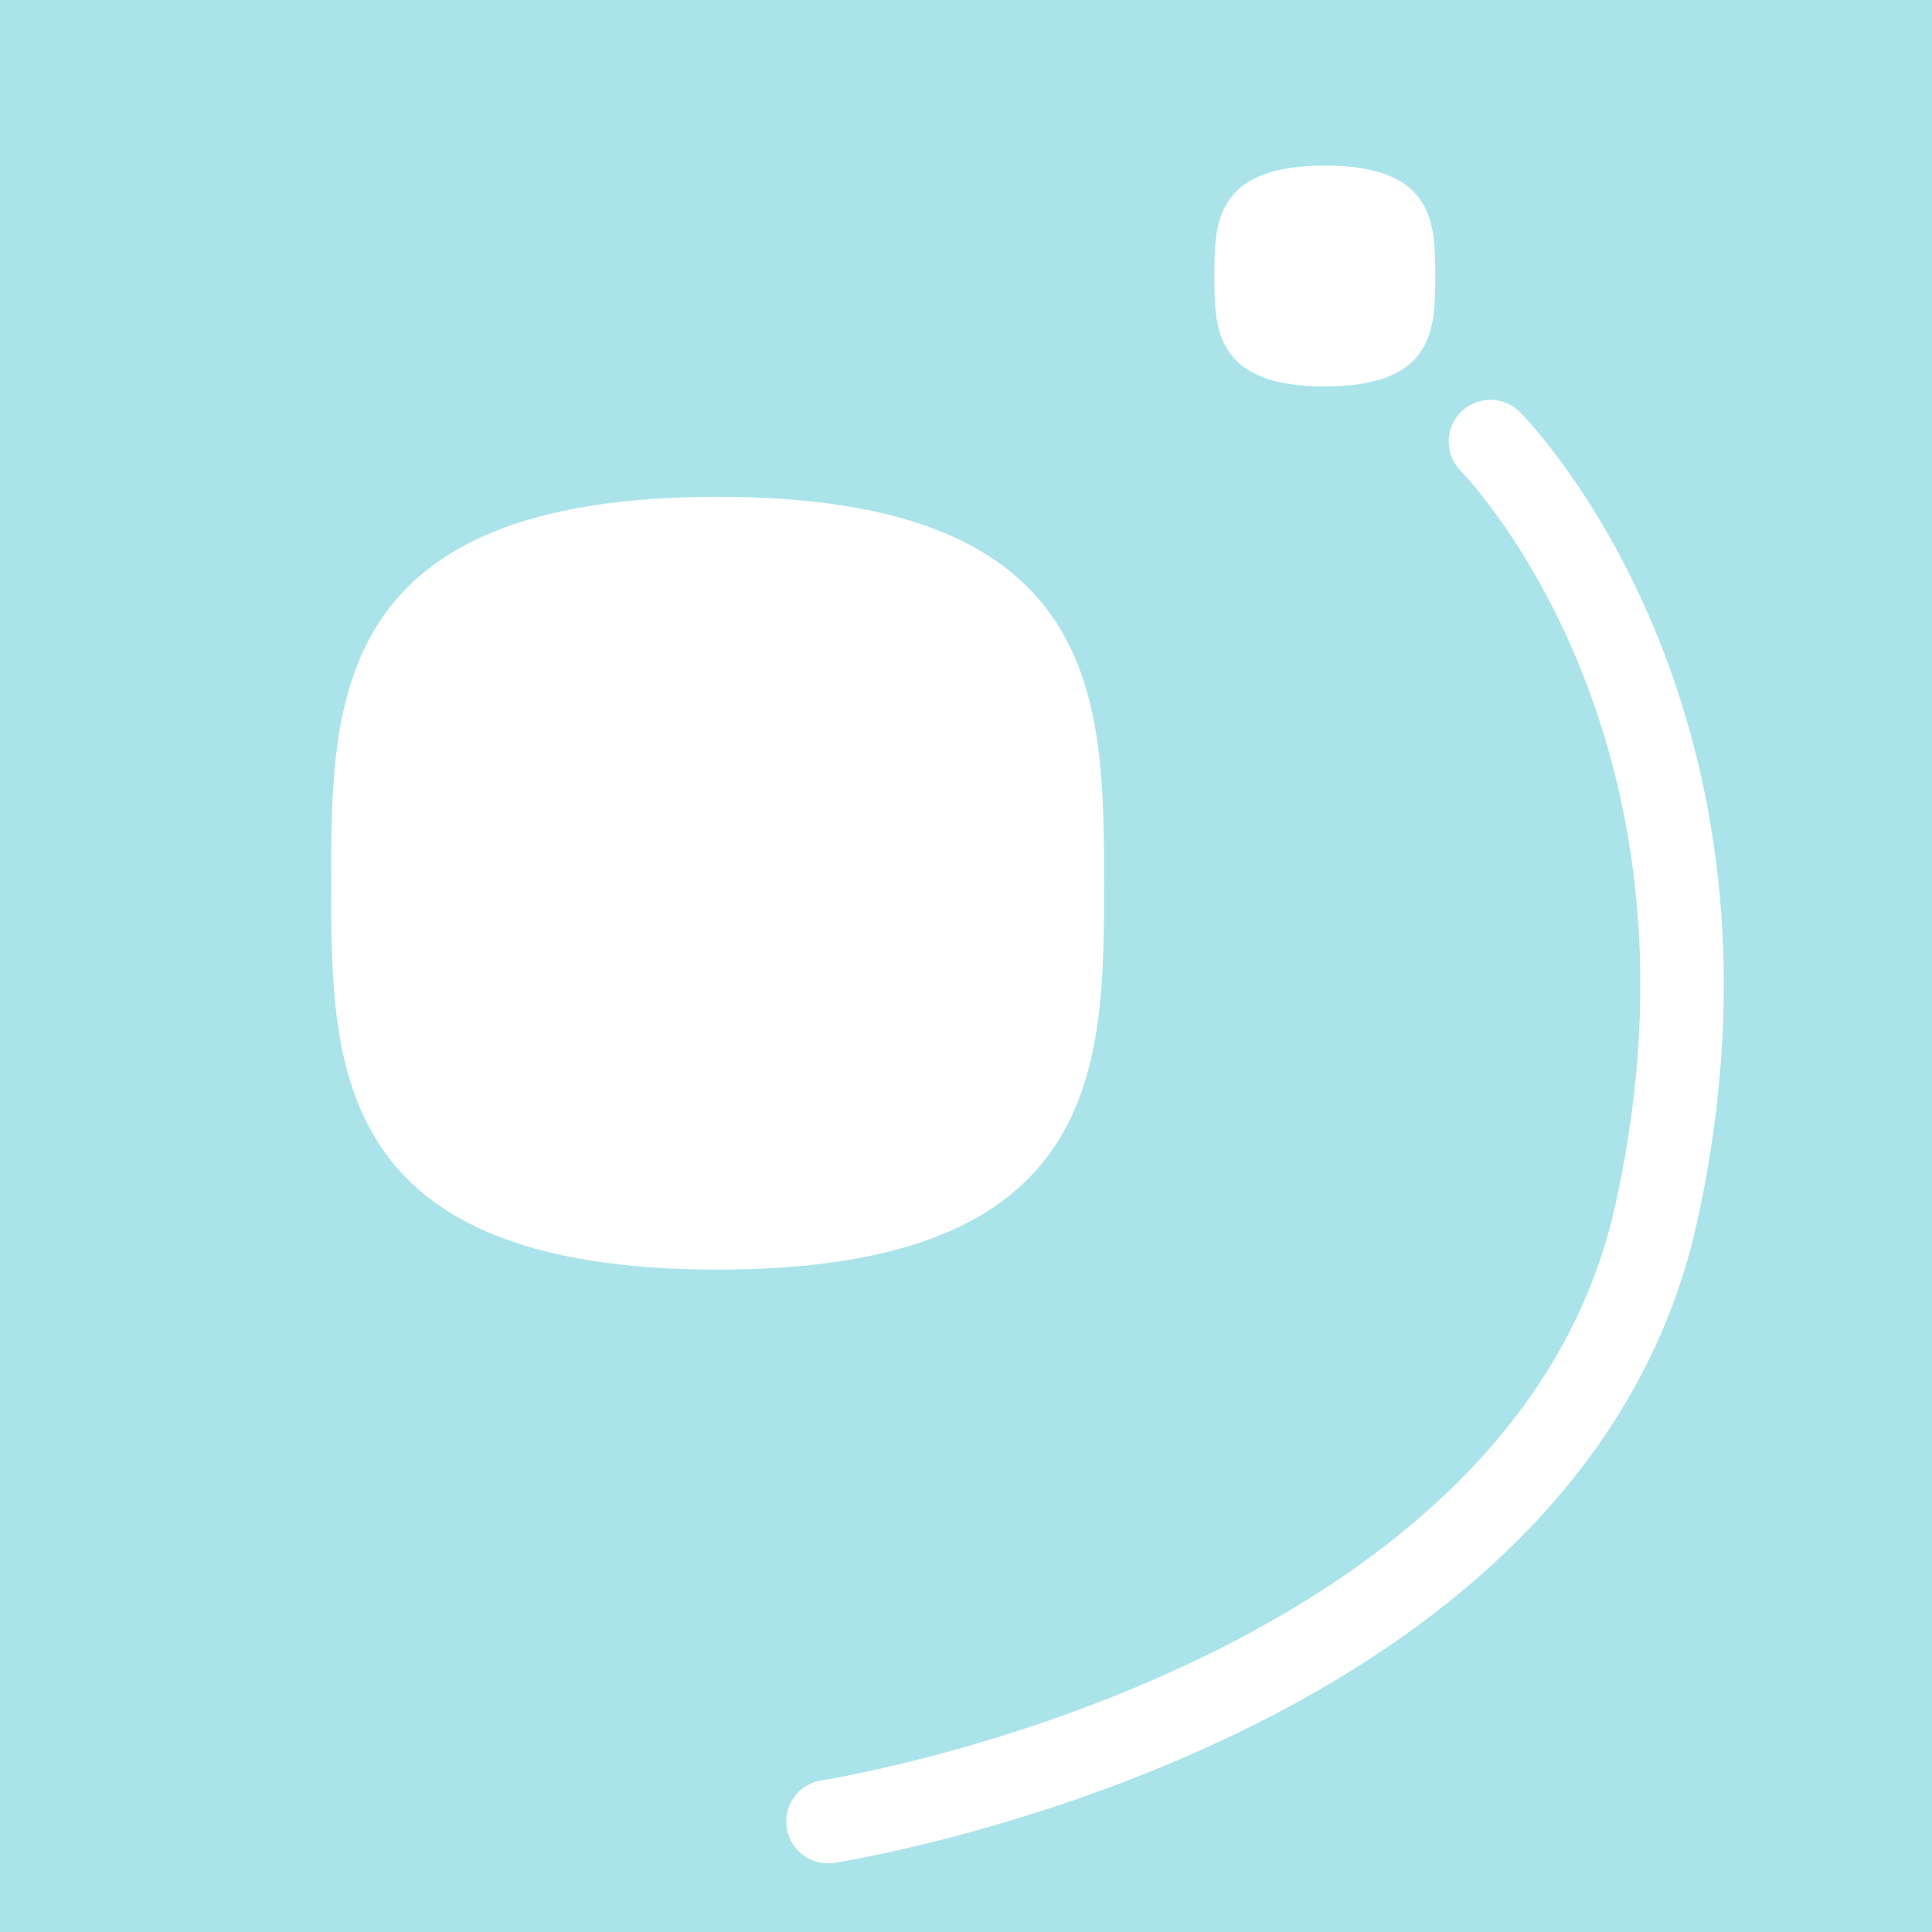
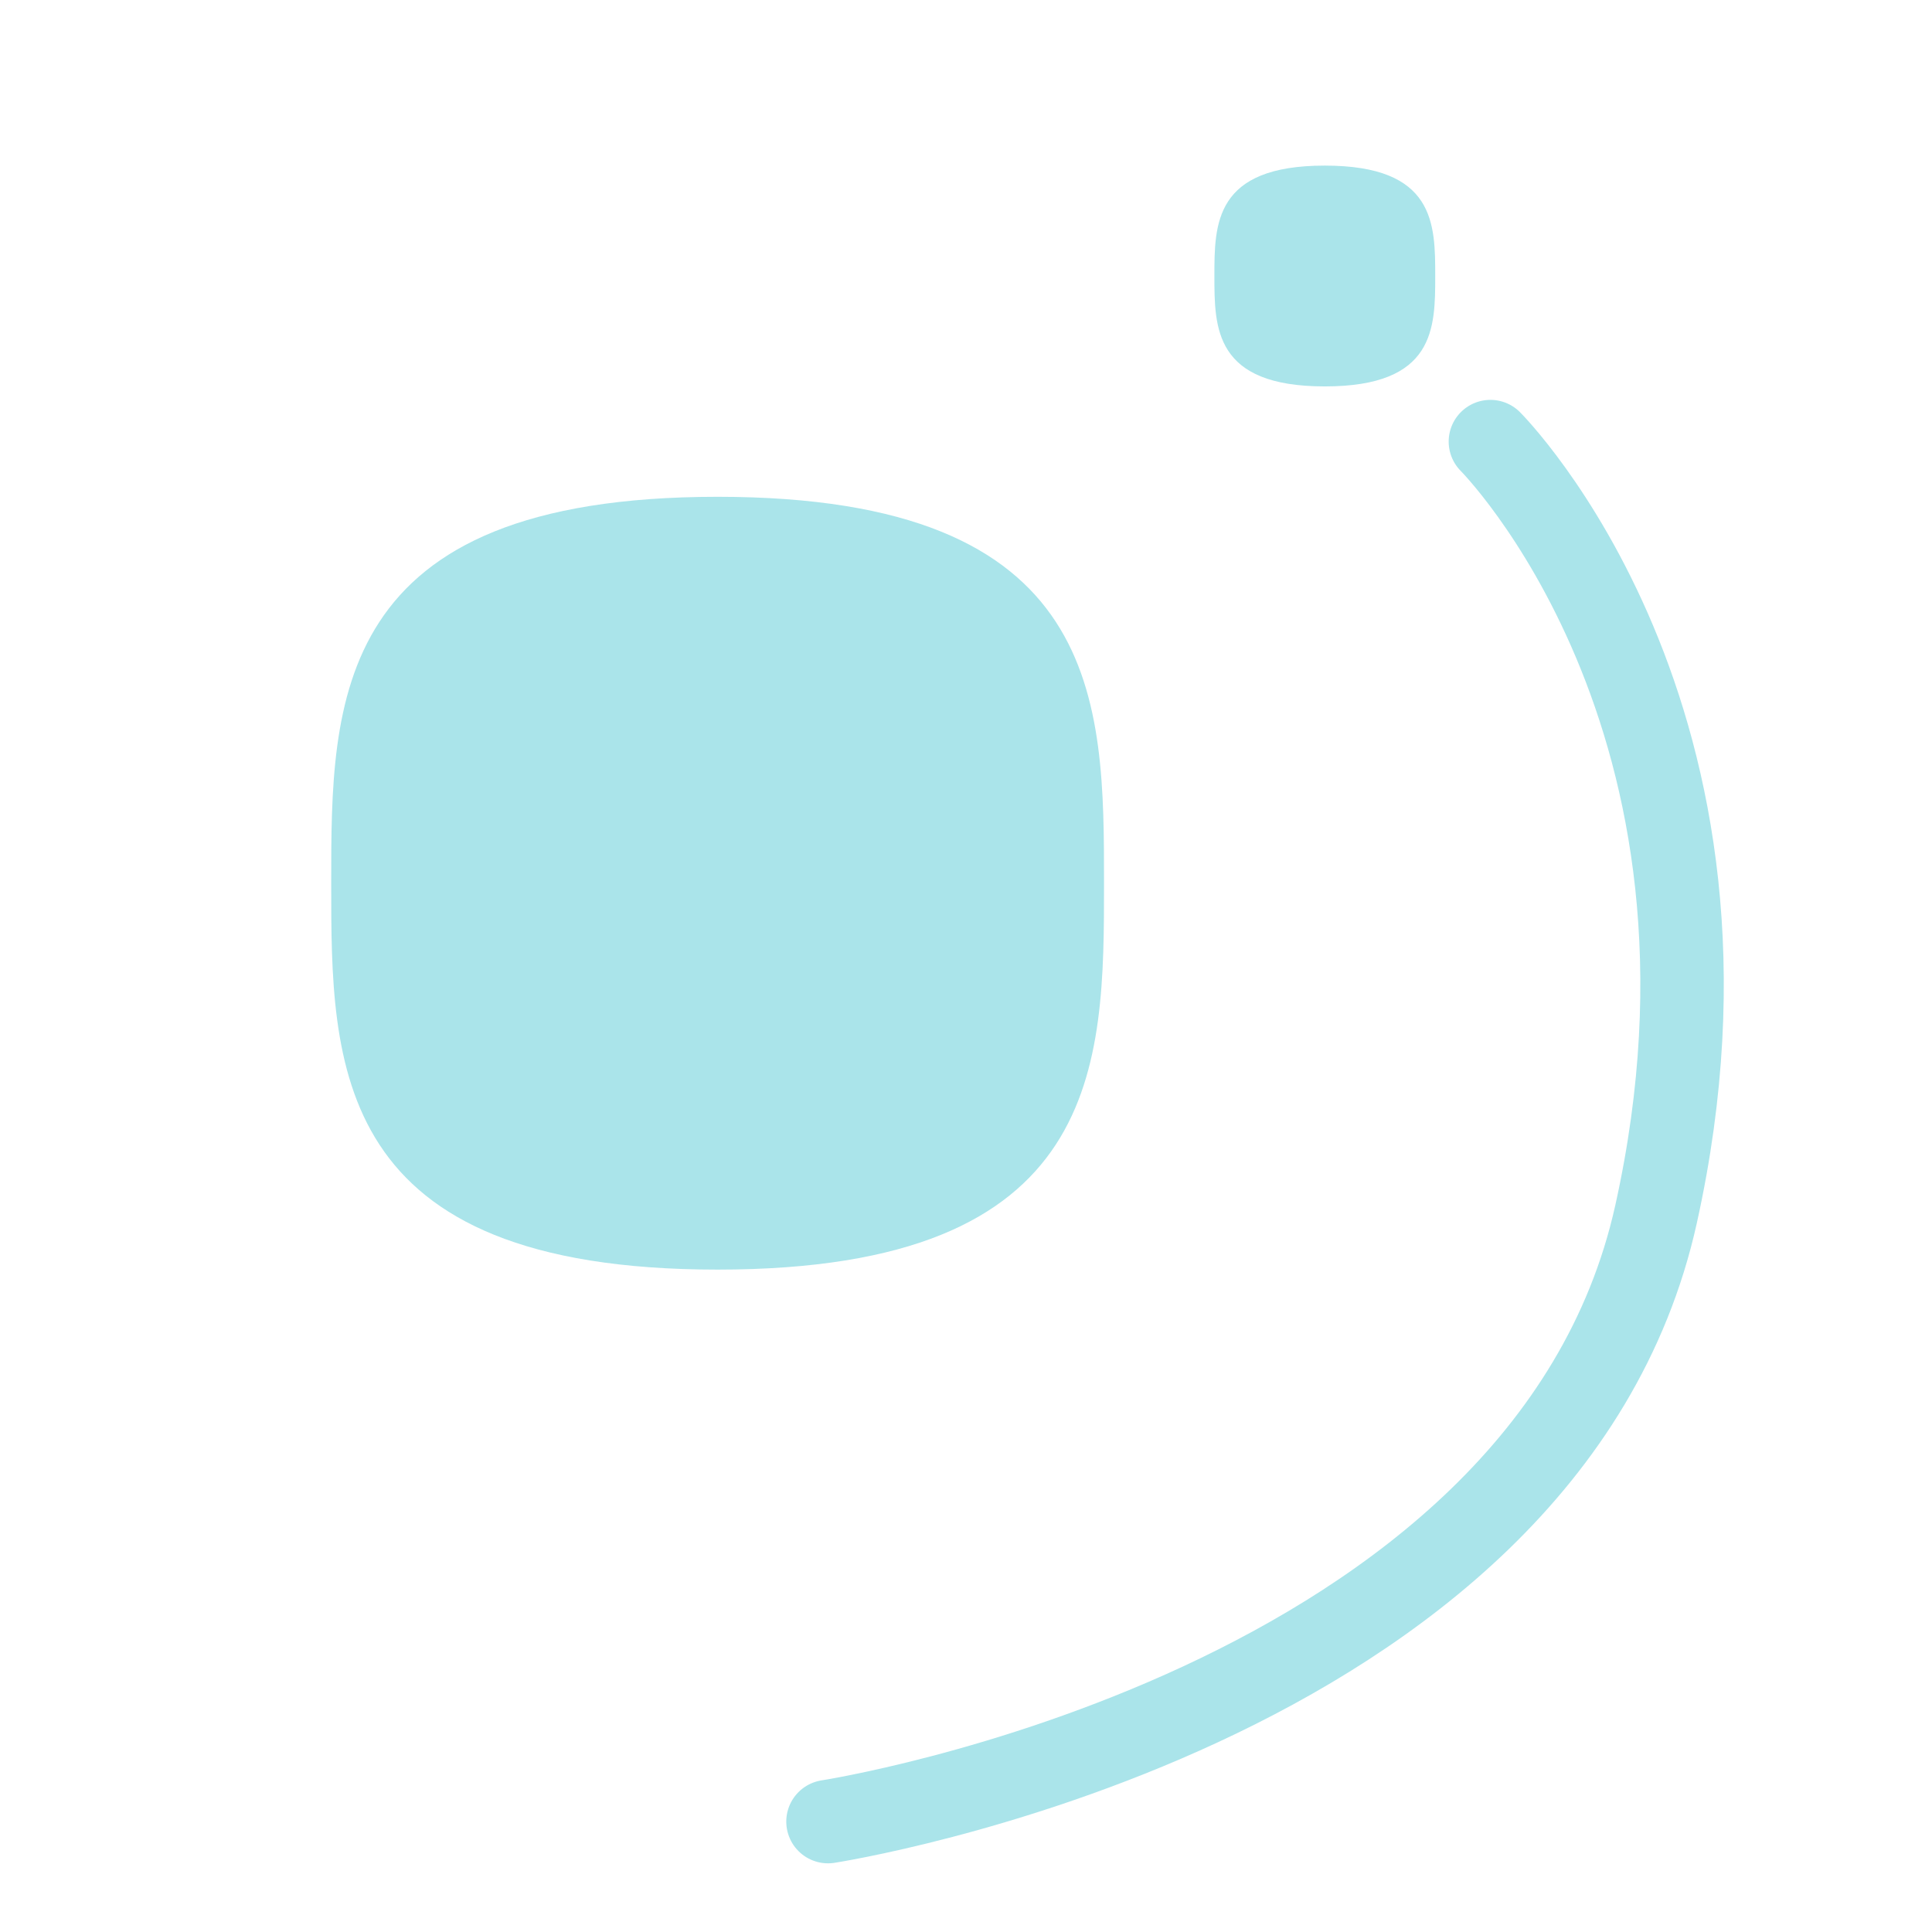
<svg xmlns="http://www.w3.org/2000/svg" width="92.604mm" height="92.604mm" viewBox="0 0 92.604 92.604" version="1.1" id="svg5">
  <defs id="defs2" />
  <g id="layer1" style="display:none" transform="translate(-52.91667,-52.91667)">
    <path style="fill:none;fill-opacity:1;stroke:#39d8ed;stroke-width:1;stroke-dasharray:none;stroke-opacity:1" d="M 52.917,52.917 H 145.521 V 145.521 H 52.917 Z" id="path792" />
  </g>
  <g id="layer3" style="display:none">
    <rect style="fill:#ffffff;fill-opacity:1;stroke:none;stroke-width:1;stroke-opacity:1" id="rect4685" width="92.604" height="92.604" x="1e-06" y="1e-06" />
  </g>
  <g id="layer2" transform="translate(-52.91667,-52.91667)">
-     <rect style="fill:#aae4ea;fill-opacity:1;stroke:none;stroke-width:1;stroke-linecap:round;stroke-linejoin:round;stroke-dasharray:none;stroke-opacity:1" id="rect4784" width="92.604" height="92.604" x="52.917" y="52.917" ry="6.1767572e-08" />
-     <path style="fill:#ffffff;stroke:none;stroke-width:3.5;stroke-linecap:round;stroke-linejoin:round;stroke-dasharray:none;stroke-opacity:1" d="m 87.313,76.729 c -18.521,0 -18.521,9.79 -18.521,18.521 0,8.731 2.4e-5,18.521 18.521,18.521 18.521,0 18.521,-9.79 18.521,-18.521 0,-8.731 0,-18.521 -18.521,-18.521 z" id="path3990" />
-     <path style="fill:#ffffff;stroke:none;stroke-width:1;stroke-linecap:round;stroke-linejoin:round;stroke-dasharray:none;stroke-opacity:1" d="m 116.417,60.854 c -5.292,0 -5.292,2.797 -5.292,5.292 0,2.495 0,5.292 5.292,5.292 5.292,0 5.292,-2.797 5.292,-5.292 0,-2.495 0,-5.292 -5.292,-5.292 z" id="path3992" />
-     <path style="fill:none;fill-opacity:1;stroke:#ffffff;stroke-width:4;stroke-linecap:round;stroke-linejoin:round;stroke-dasharray:none;stroke-opacity:1" d="m 124.354,74.083 c 0,0 13.229,13.229 7.938,37.042 C 127,134.938 92.604,140.229 92.604,140.229" id="path6696" />
+     <rect style="fill:#ffffff;fill-opacity:1;stroke:none;stroke-width:1;stroke-linecap:round;stroke-linejoin:round;stroke-dasharray:none;stroke-opacity:1" id="rect4784" width="92.604" height="92.604" x="52.917" y="52.917" ry="6.1767572e-08" />
+     <path style="fill:#aae4ea;stroke:none;stroke-width:3.5;stroke-linecap:round;stroke-linejoin:round;stroke-dasharray:none;stroke-opacity:1;fill-opacity:1" d="m 87.313,76.729 c -18.521,0 -18.521,9.79 -18.521,18.521 0,8.731 2.4e-5,18.521 18.521,18.521 18.521,0 18.521,-9.79 18.521,-18.521 0,-8.731 0,-18.521 -18.521,-18.521 z" id="path3990" />
+     <path style="fill:#aae4ea;stroke:none;stroke-width:1;stroke-linecap:round;stroke-linejoin:round;stroke-dasharray:none;stroke-opacity:1;fill-opacity:1" d="m 116.417,60.854 c -5.292,0 -5.292,2.797 -5.292,5.292 0,2.495 0,5.292 5.292,5.292 5.292,0 5.292,-2.797 5.292,-5.292 0,-2.495 0,-5.292 -5.292,-5.292 z" id="path3992" />
+     <path style="fill:none;fill-opacity:1;stroke:#aae4ea;stroke-width:4;stroke-linecap:round;stroke-linejoin:round;stroke-dasharray:none;stroke-opacity:1" d="m 124.354,74.083 c 0,0 13.229,13.229 7.938,37.042 C 127,134.938 92.604,140.229 92.604,140.229" id="path6696" />
  </g>
</svg>
